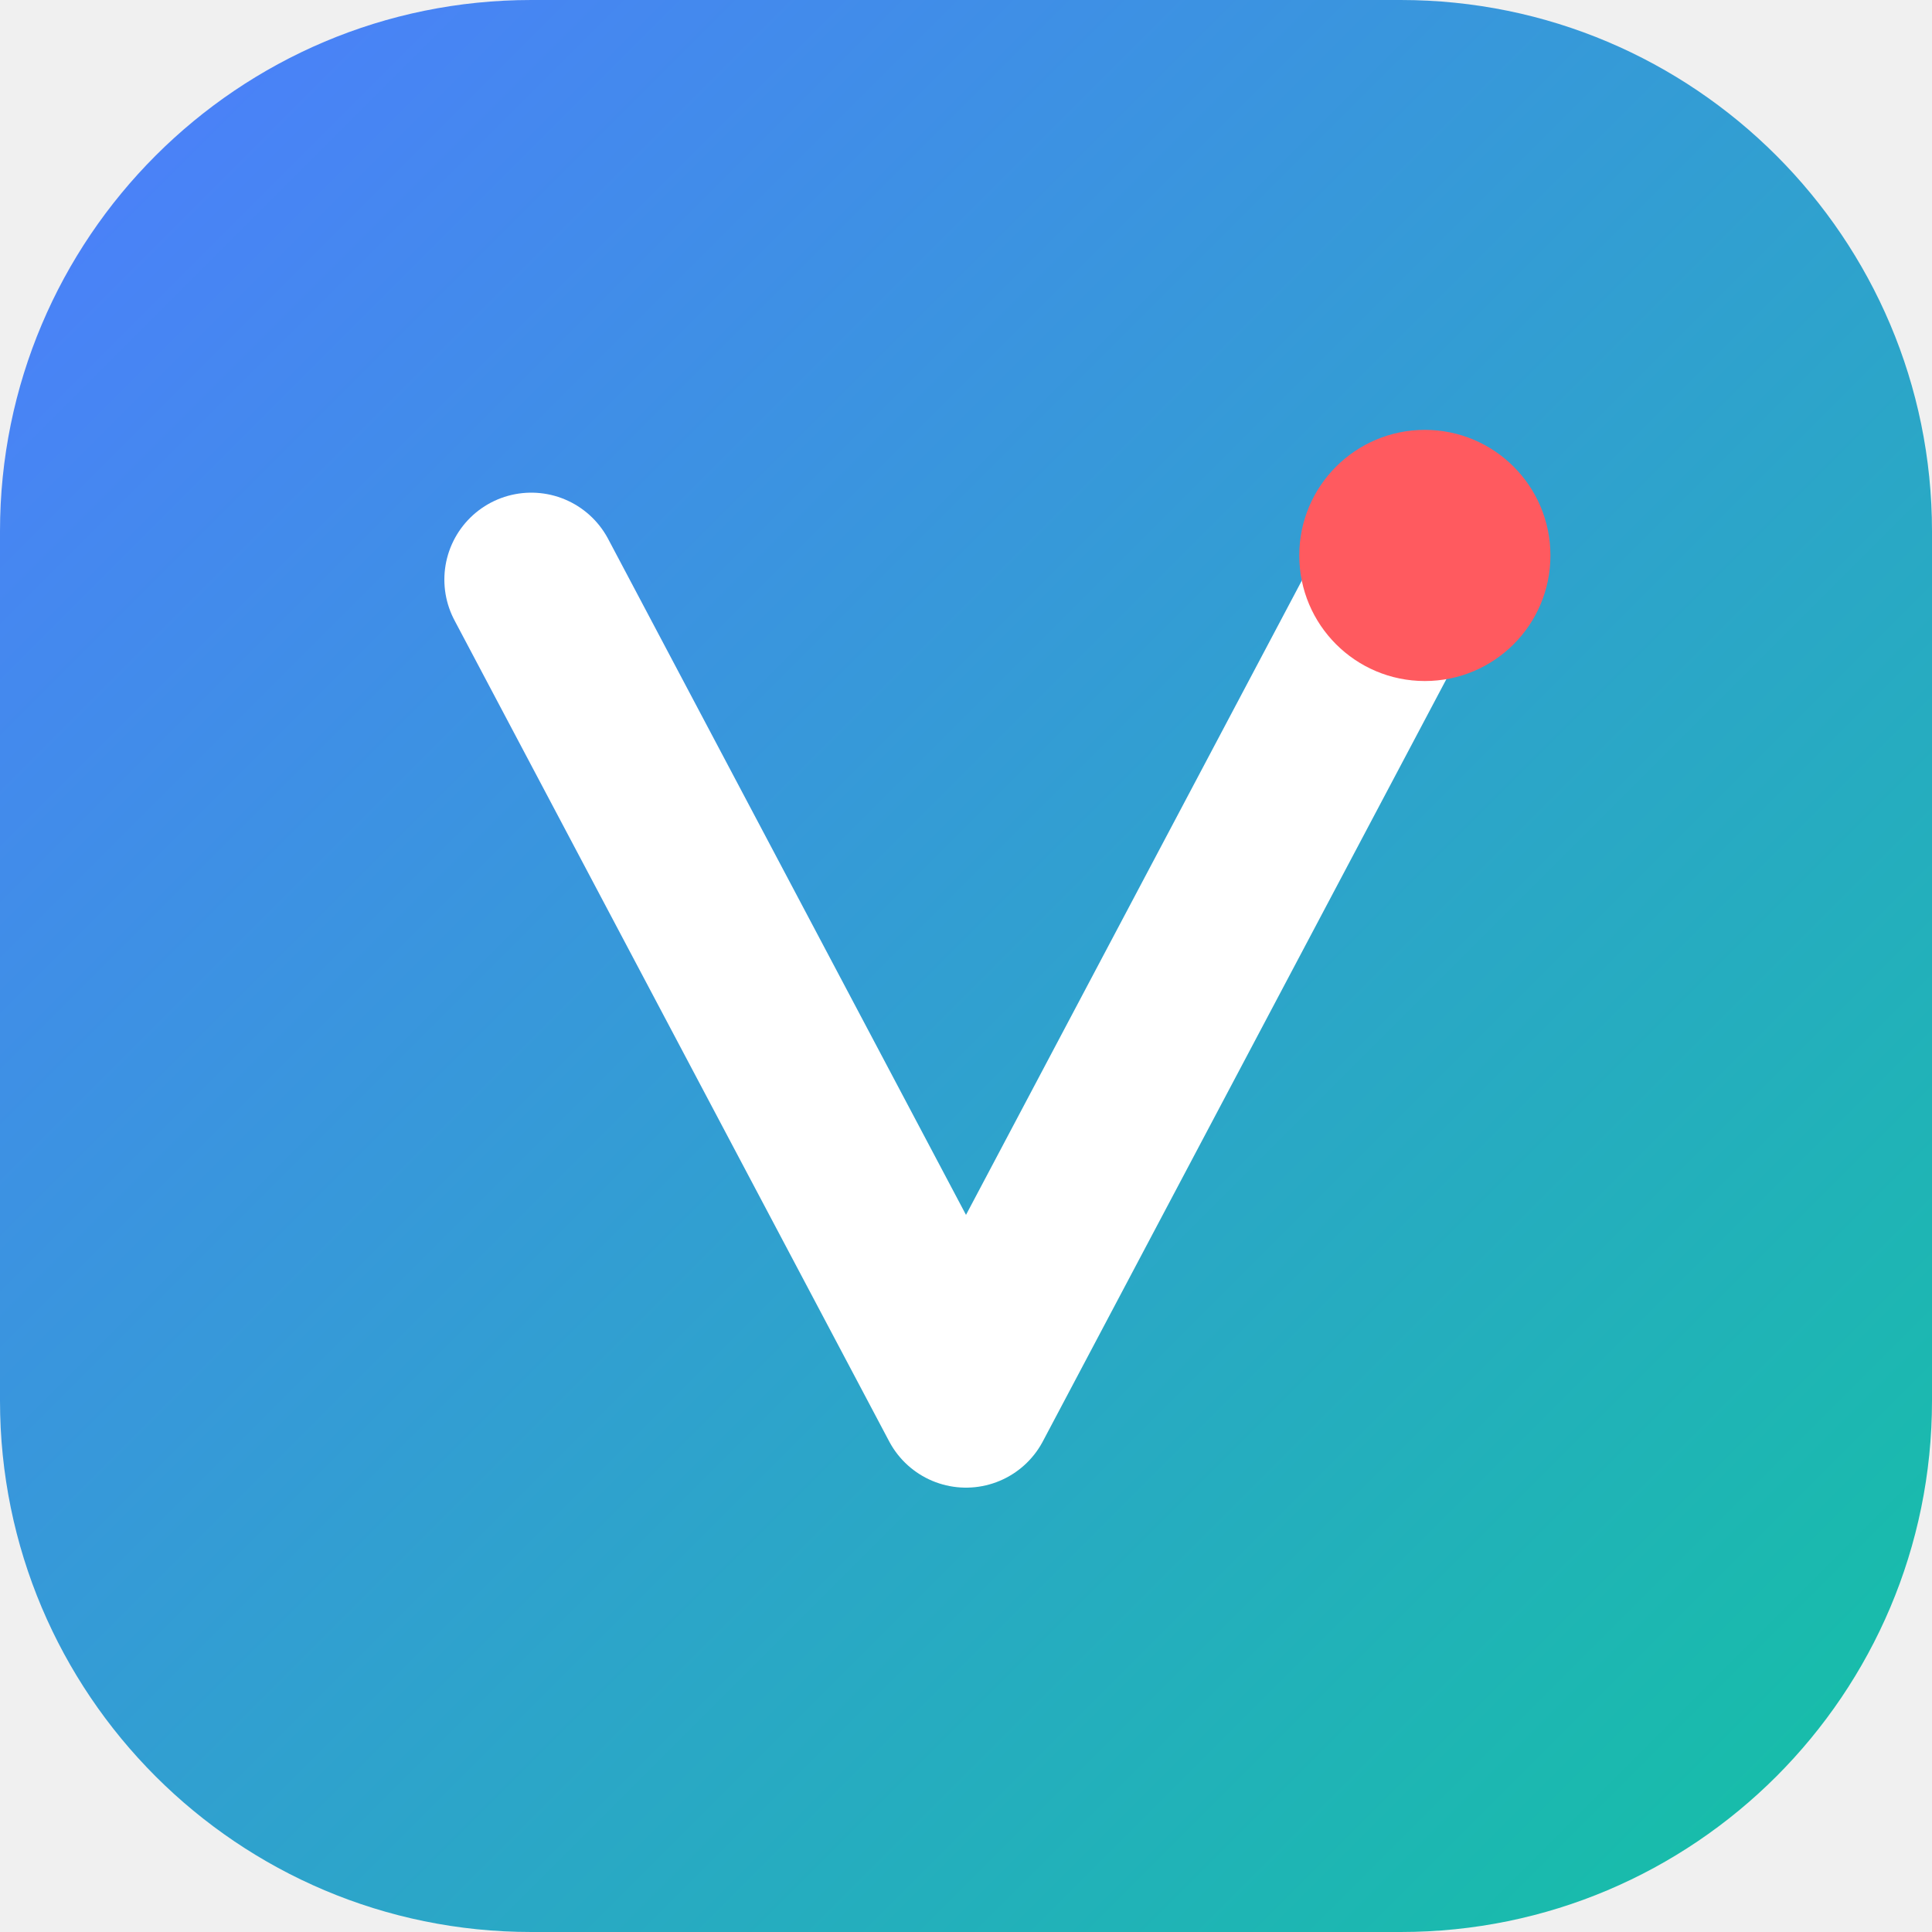
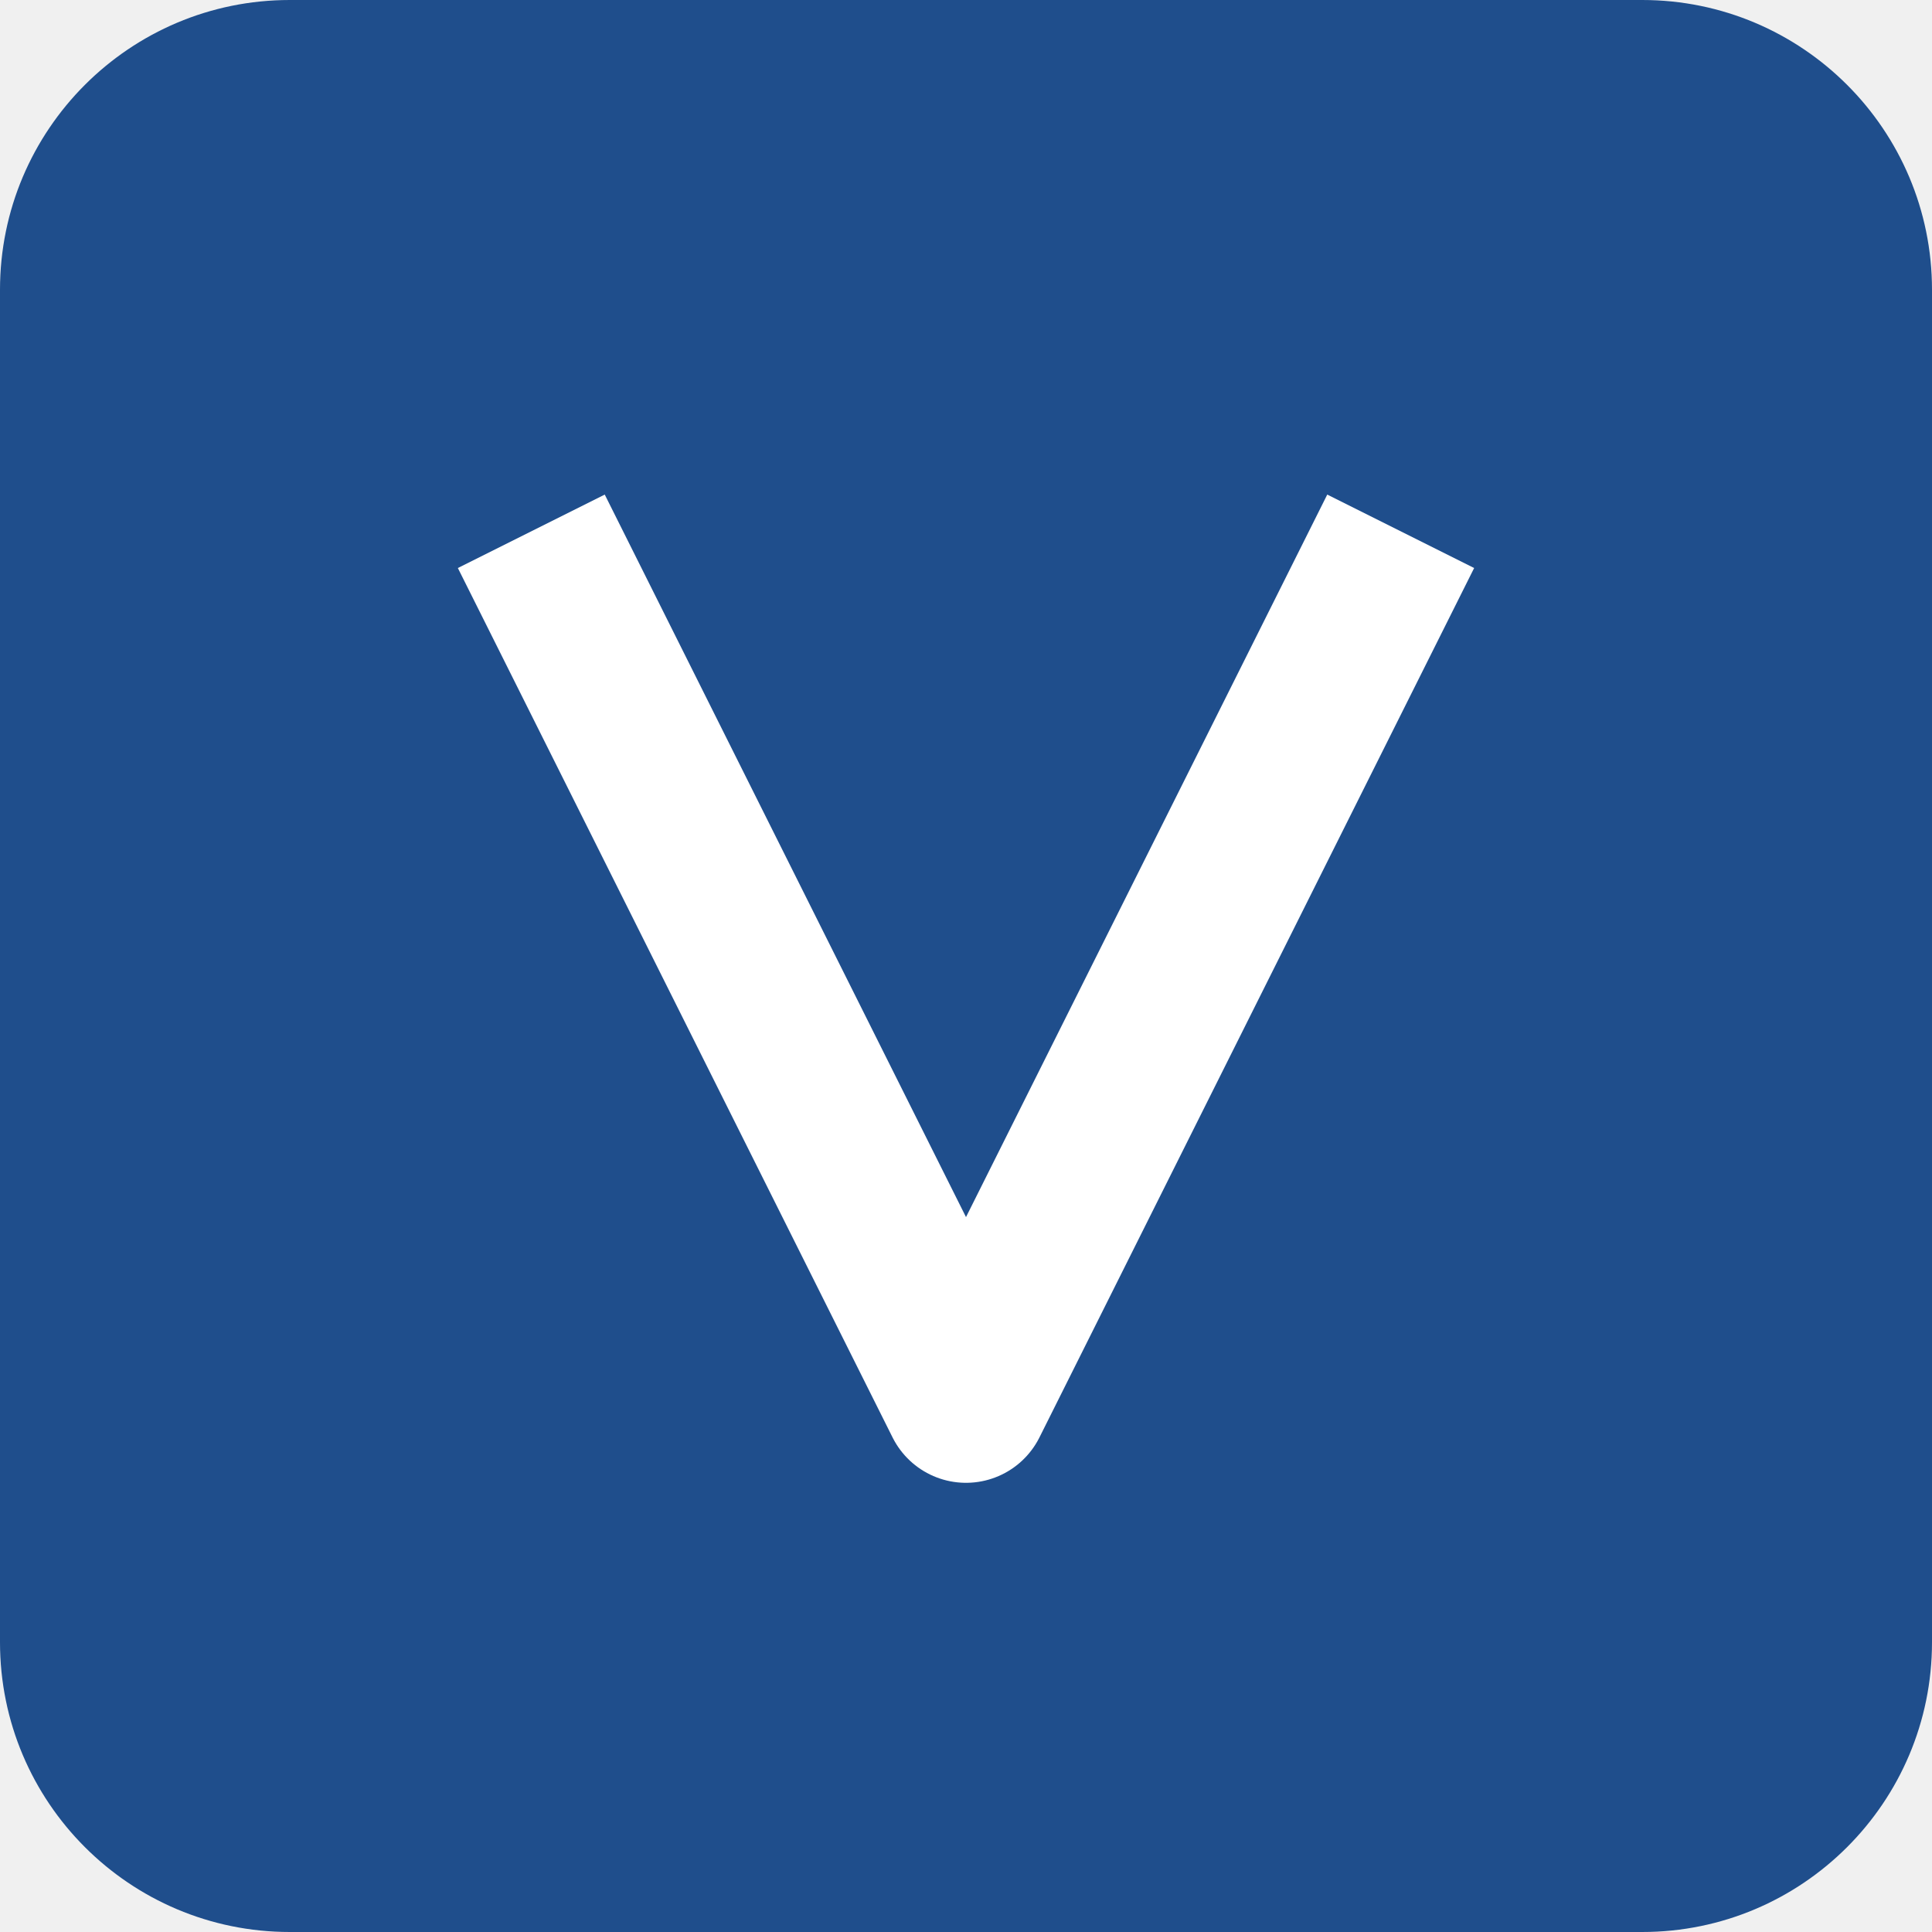
<svg xmlns="http://www.w3.org/2000/svg" viewBox="0 0 40 40">
-   <defs>
-     <linearGradient id="g" x1="0" y1="0" x2="1" y2="1">
-       <stop offset="0" stop-color="#4f7cff" />
-       <stop offset="1" stop-color="#13c2a3" />
-     </linearGradient>
-   </defs>
-   <rect width="40" height="40" rx="11" fill="url(#g)" />
-   <path d="M11 12l9 17 9-17" fill="none" stroke="#fff" stroke-width="3.6" stroke-linecap="round" stroke-linejoin="round" />
-   <circle cx="29.5" cy="11.5" r="2.6" fill="#ff5a5f" />
+   <rect width="40" height="40" rx="6" fill="#1f4e8c" />
+   <path d="M11 11l9 18 9-18" fill="none" stroke="#fff" stroke-width="3.4" stroke-linejoin="round" />
</svg>
